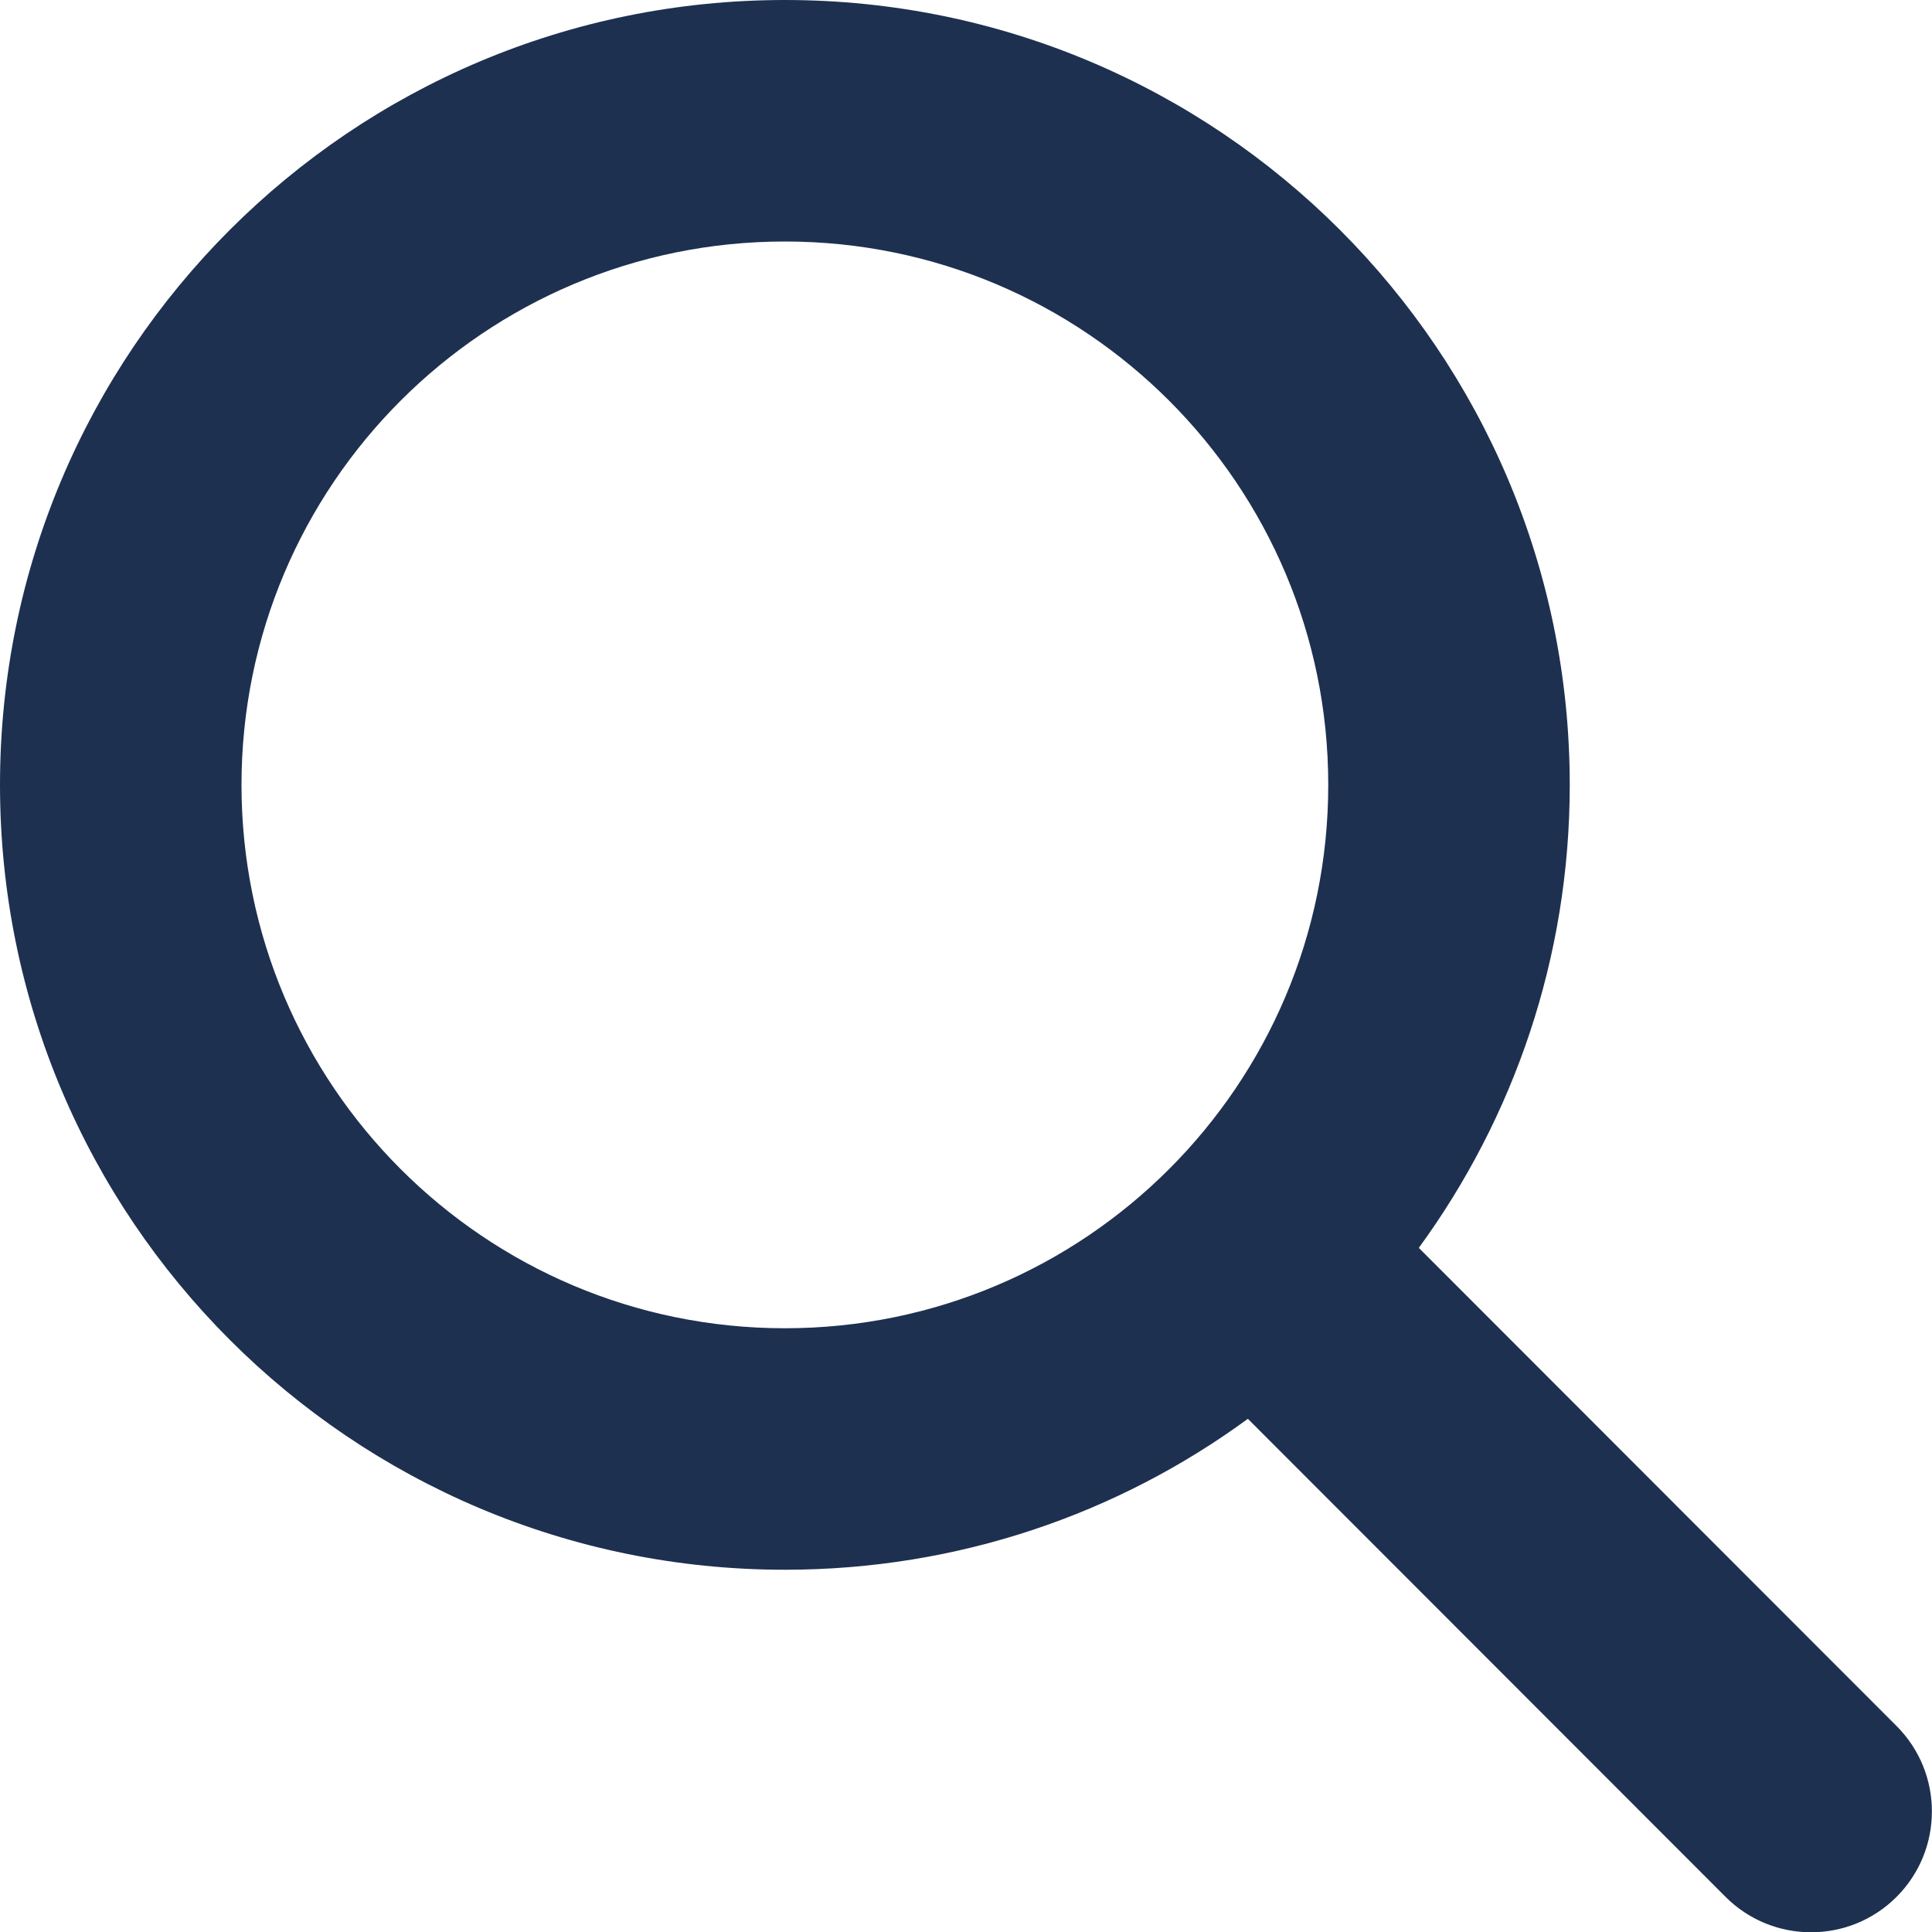
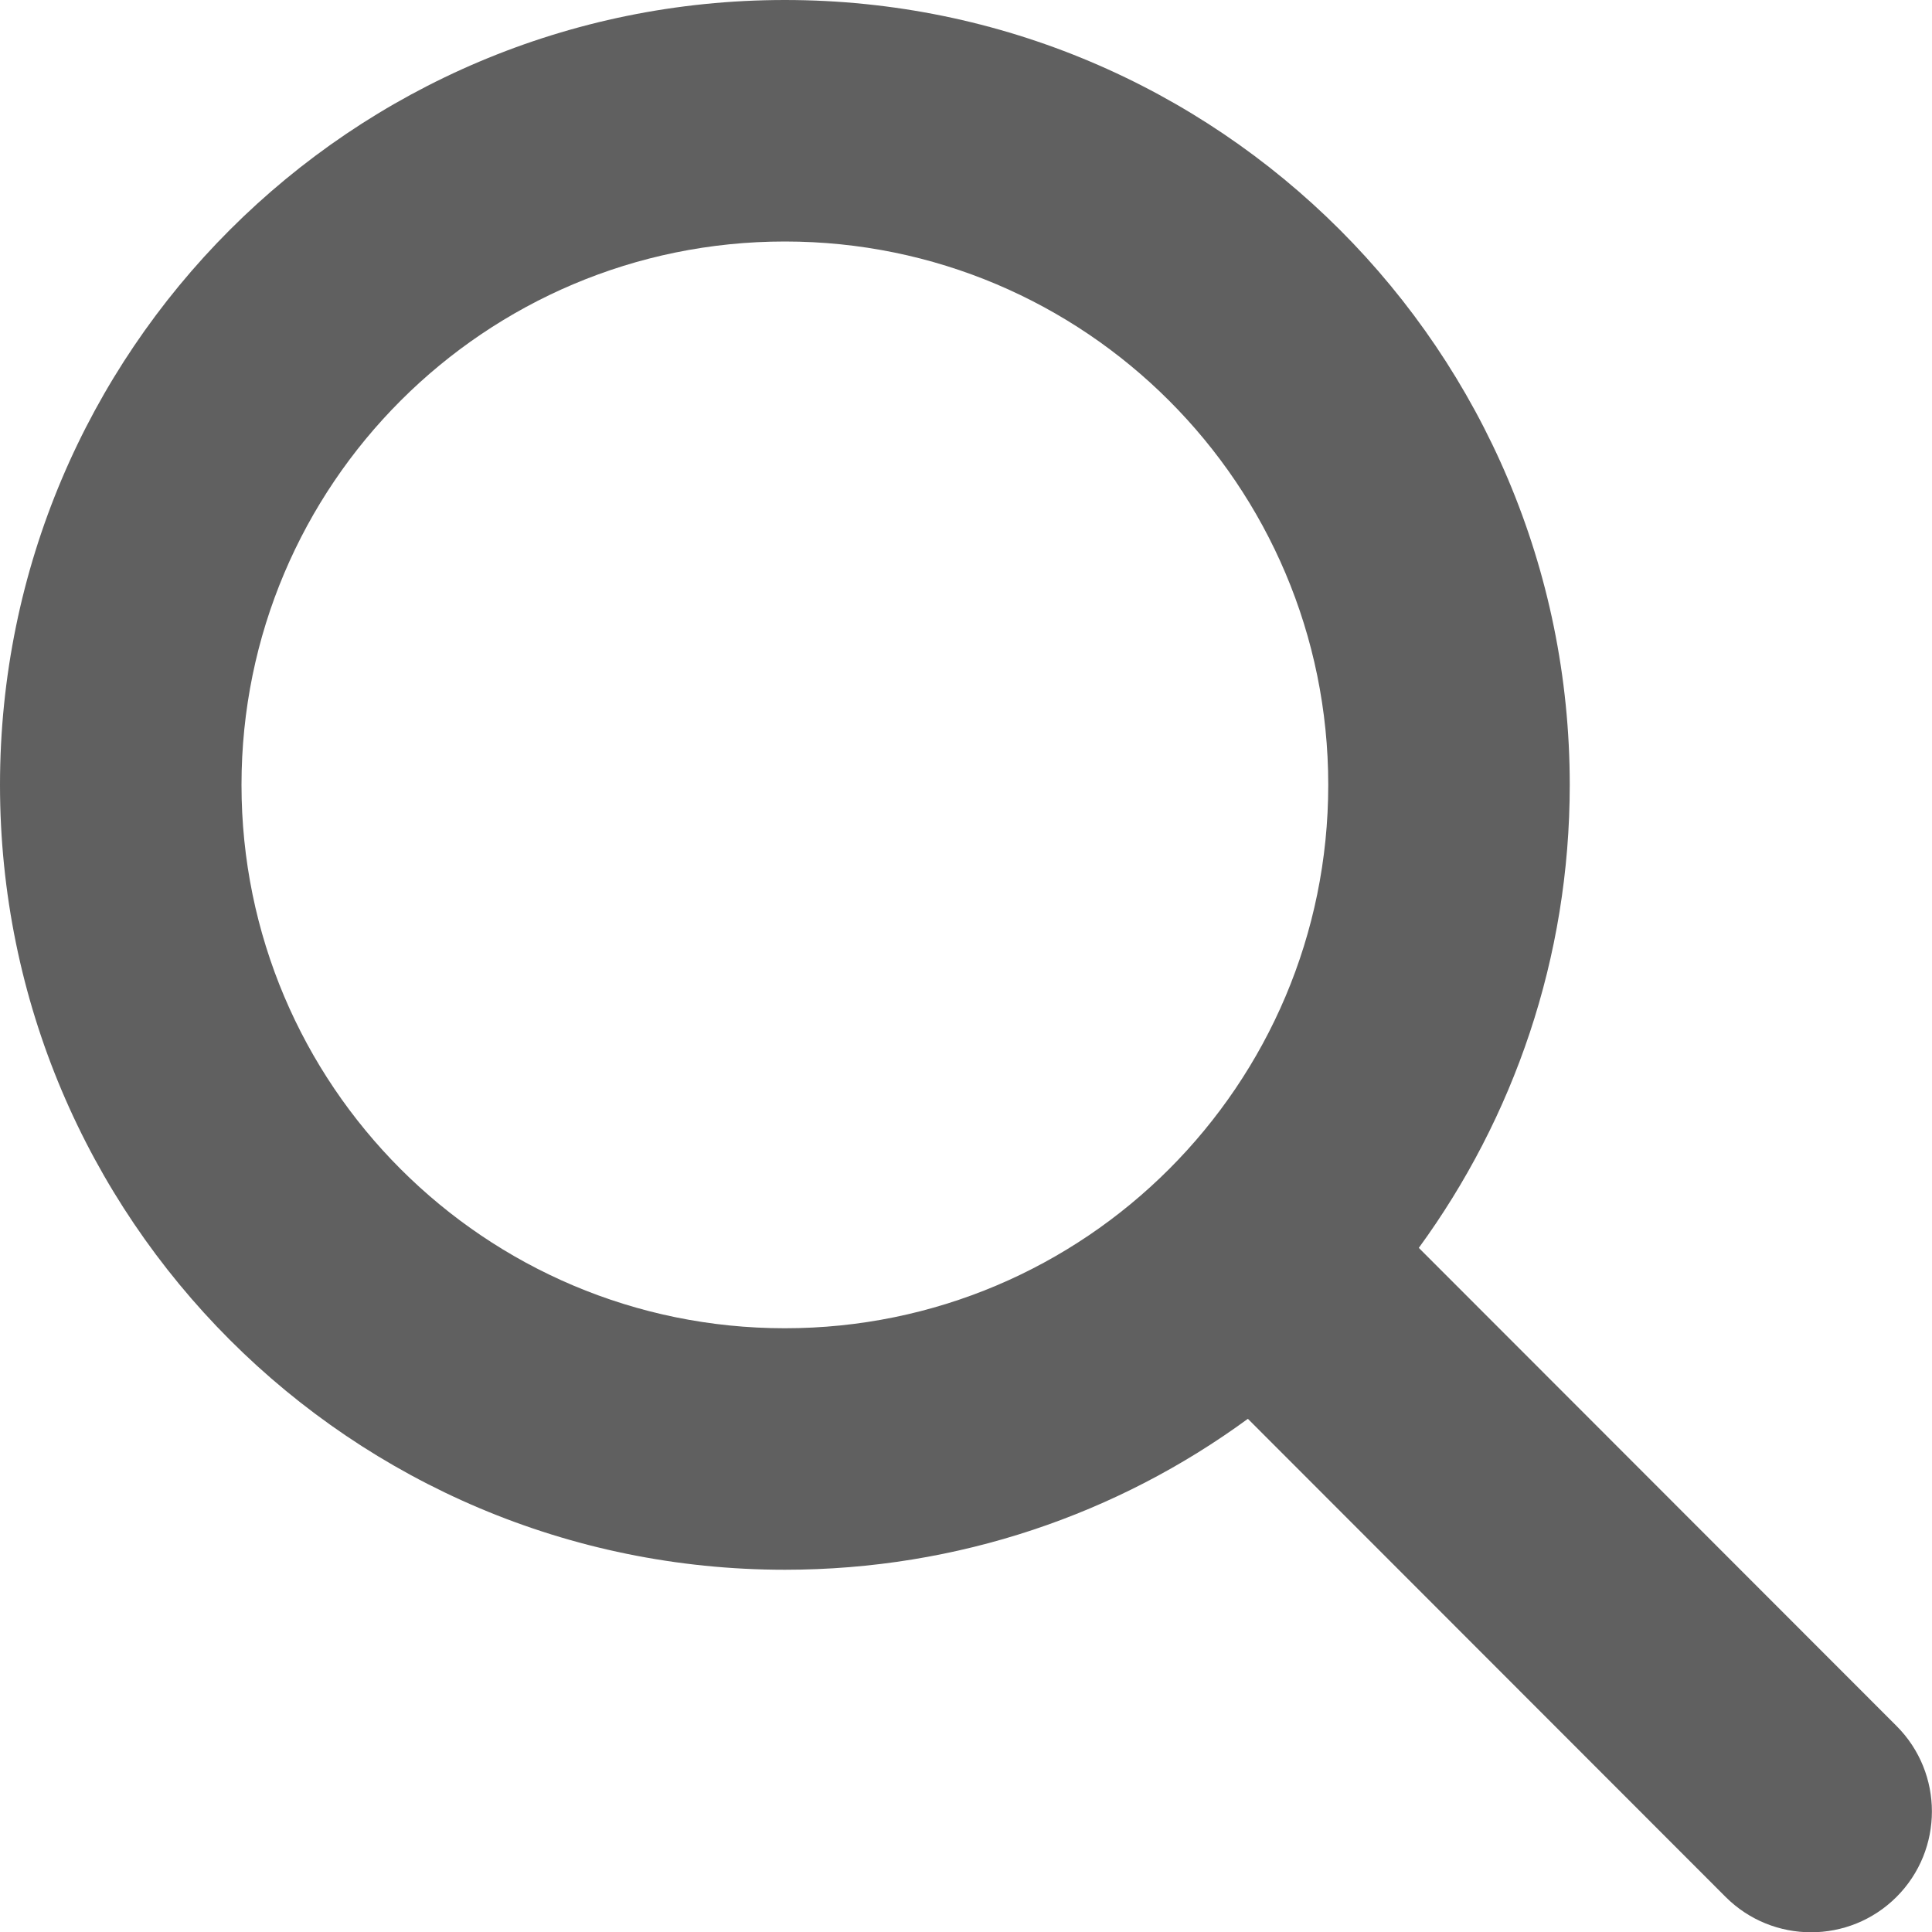
<svg xmlns="http://www.w3.org/2000/svg" height="16" width="16" viewBox="0 0 512 512">
-   <path opacity="1" fill="#1E3050" d="M416 208c0 45.9-14.9 88.3-40 122.7L502.6 457.4c12.5 12.5 12.5 32.8 0 45.3s-32.8 12.5-45.3 0L330.7 376c-34.4 25.2-76.8 40-122.7 40C93.1 416 0 322.9 0 208S93.1 0 208 0S416 93.1 416 208zM208 352a144 144 0 1 0 0-288 144 144 0 1 0 0 288z" />
+   <path opacity="1" fill="#606060" d="M416 208c0 45.9-14.9 88.3-40 122.7L502.6 457.4c12.5 12.5 12.5 32.8 0 45.3s-32.8 12.5-45.3 0L330.7 376c-34.4 25.2-76.8 40-122.7 40C93.1 416 0 322.9 0 208S93.1 0 208 0S416 93.1 416 208zM208 352a144 144 0 1 0 0-288 144 144 0 1 0 0 288z" />
</svg>
